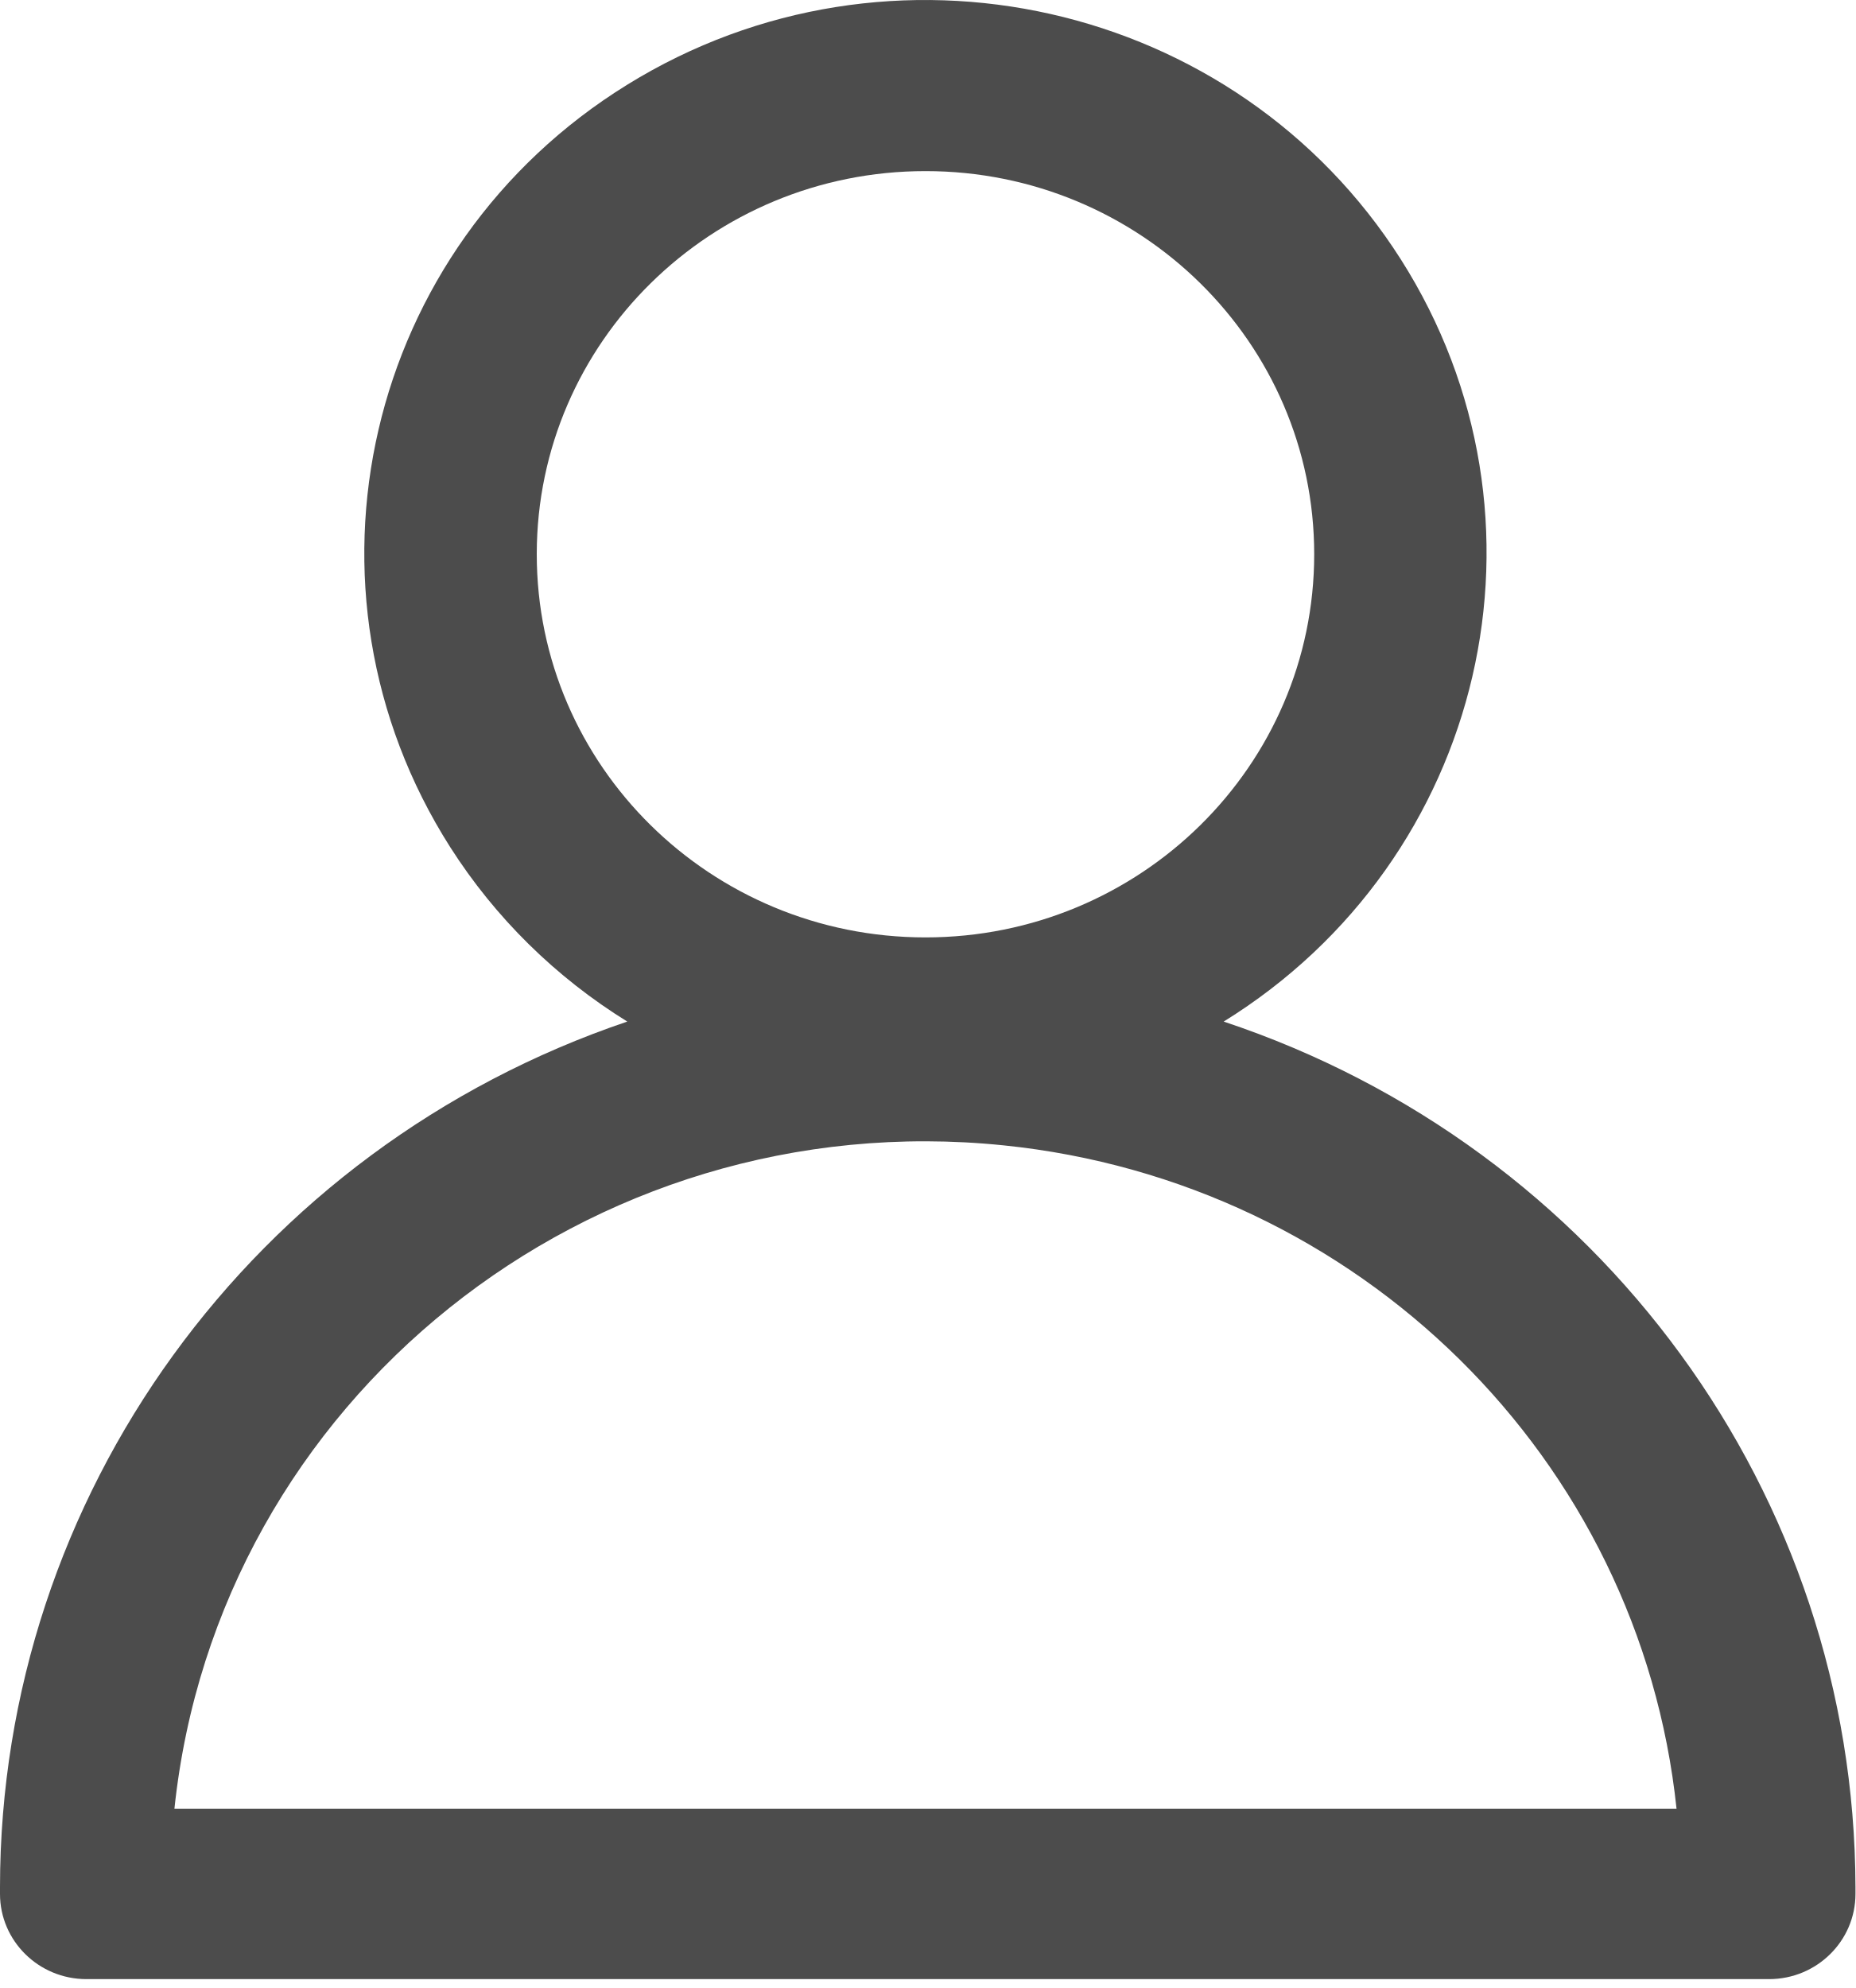
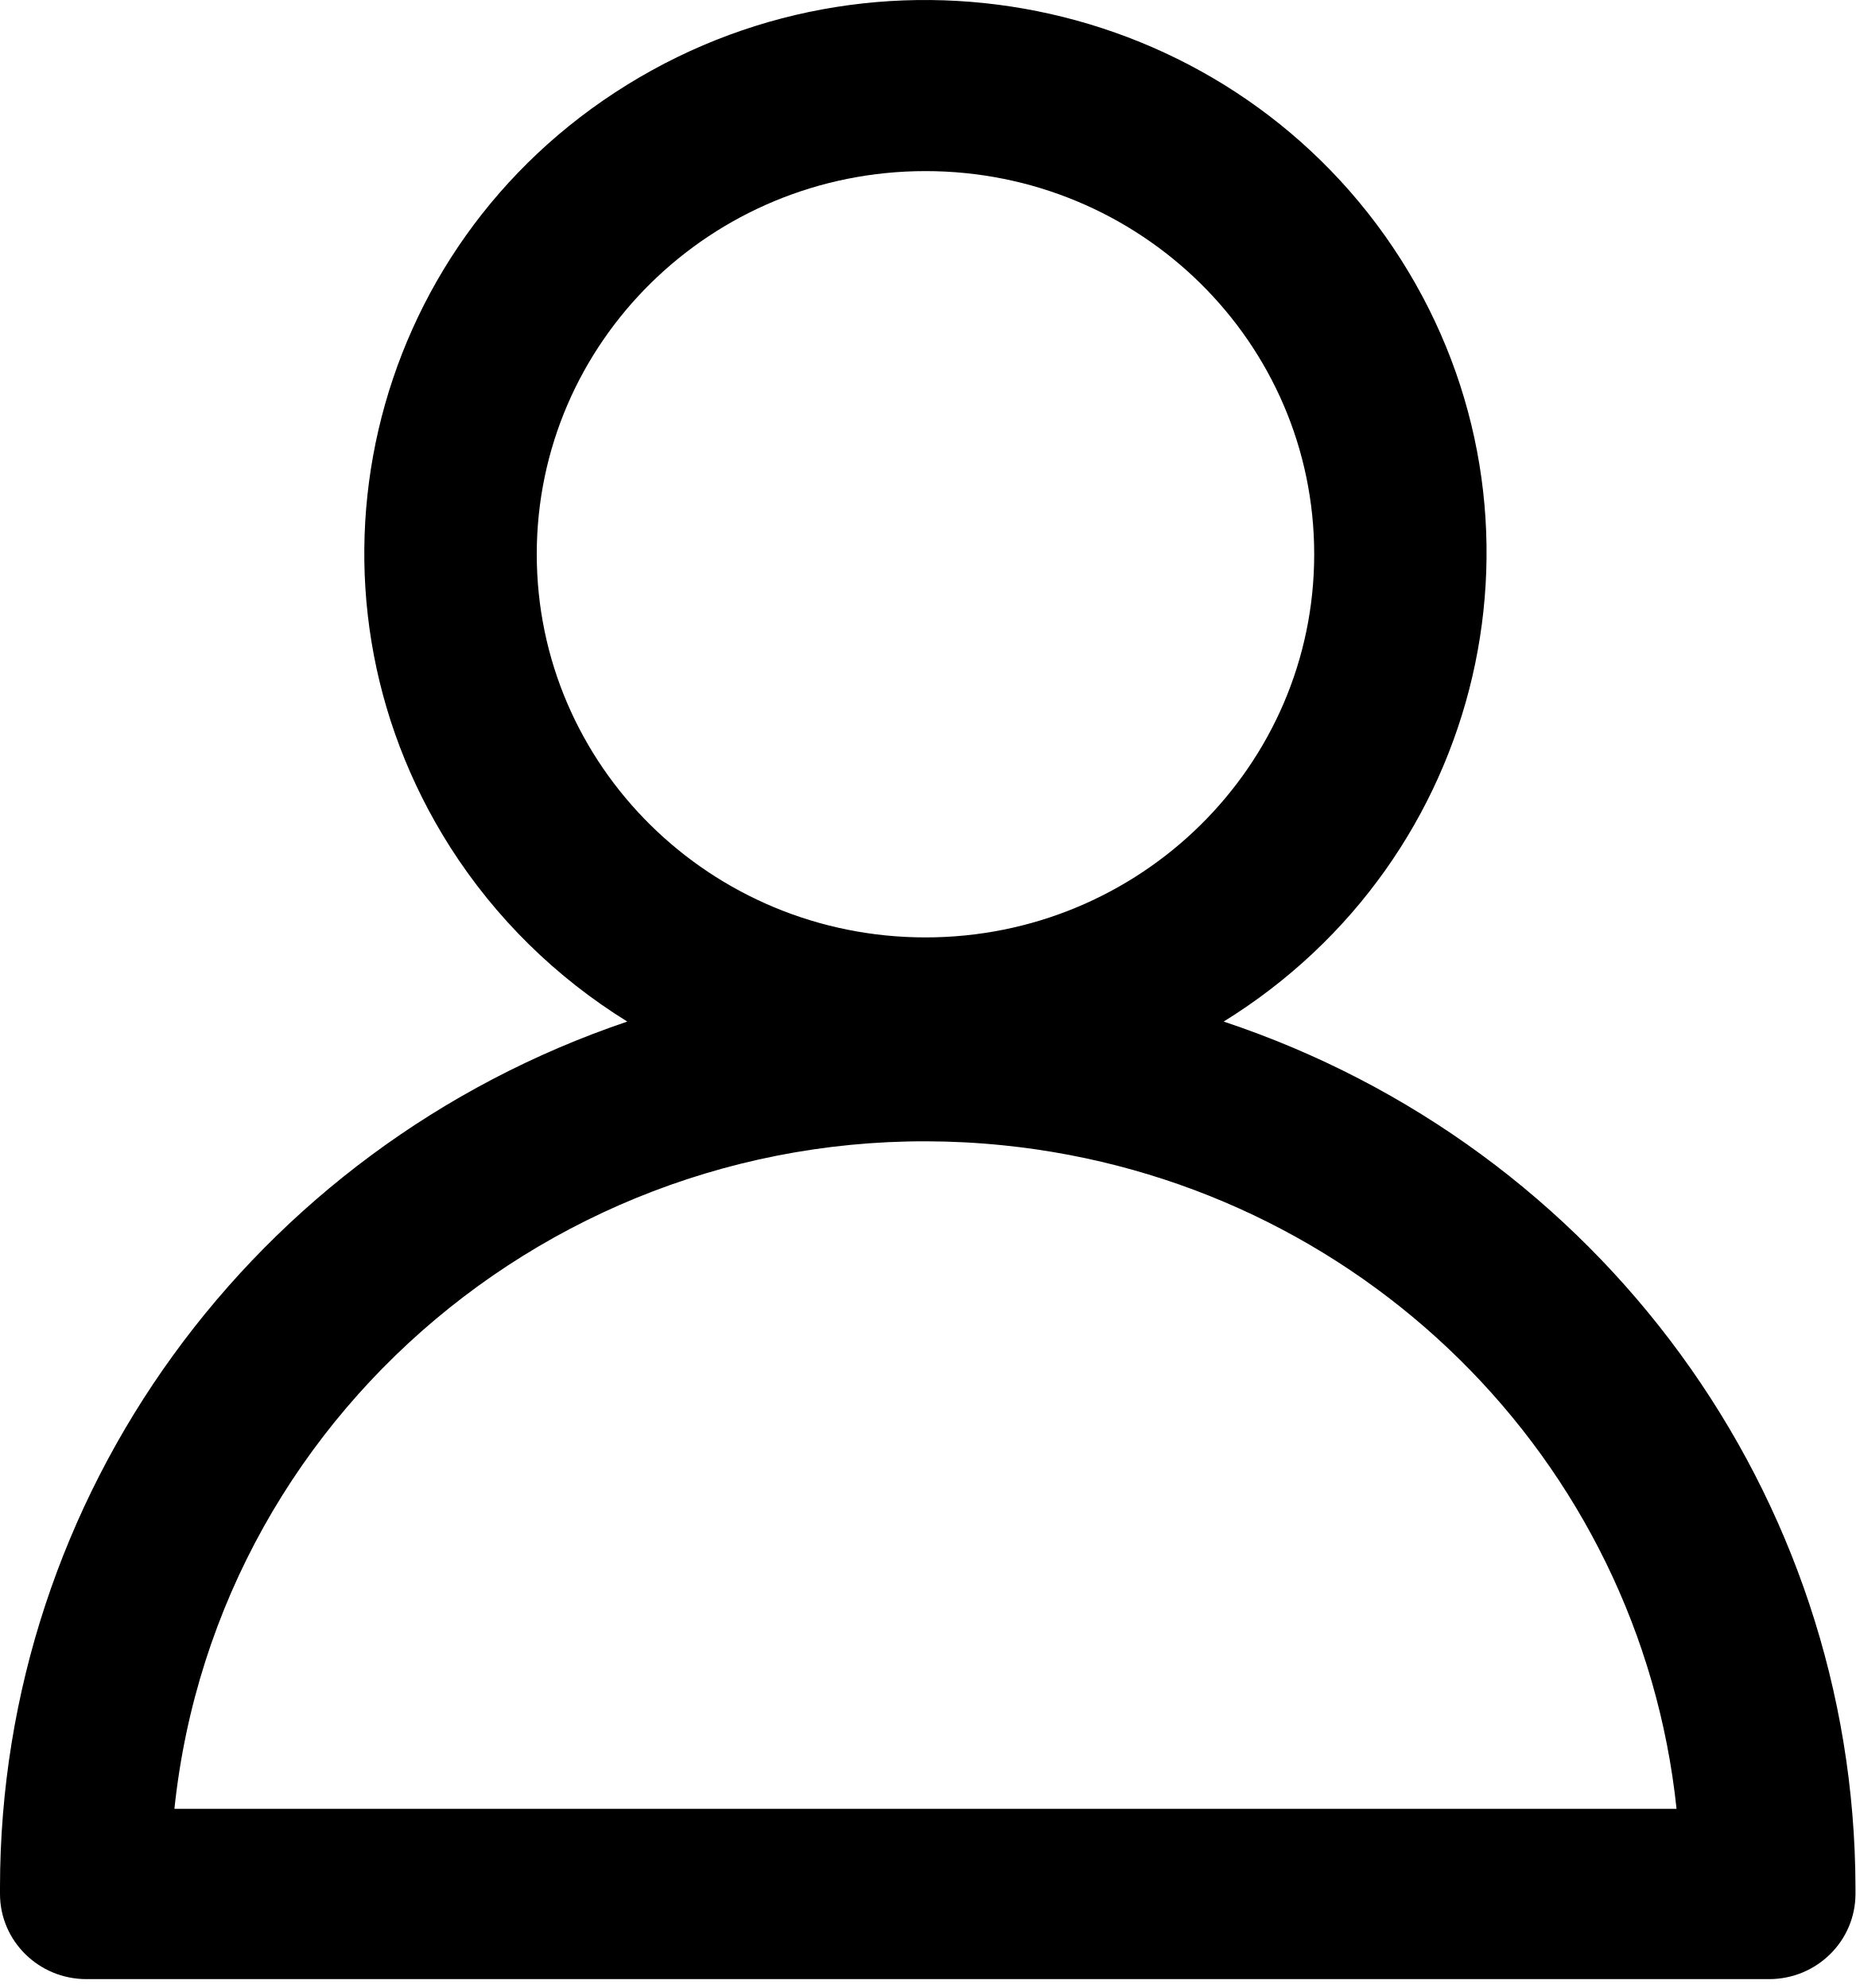
<svg xmlns="http://www.w3.org/2000/svg" width="14" height="15" viewBox="0 0 14 15" fill="currentColor">
-   <path d="M9.233 7.708C11.213 6.483 11.811 3.908 10.569 1.956C9.326 0.003 6.713 -0.586 4.733 0.639C2.752 1.863 2.154 4.439 3.397 6.392C3.736 6.924 4.193 7.374 4.733 7.708C1.903 8.666 0.002 11.289 0 14.238V14.29C0 14.645 0.292 14.933 0.652 14.933H13.348C13.708 14.933 14 14.645 14 14.29V14.238C13.993 11.28 12.076 8.654 9.233 7.708ZM6.983 1.291C8.603 1.291 9.916 2.585 9.916 4.182C9.916 5.778 8.603 7.073 6.983 7.073C5.363 7.073 4.05 5.778 4.05 4.182V4.178C4.052 2.583 5.365 1.291 6.983 1.291ZM1.316 13.648C1.641 10.562 4.442 8.321 7.572 8.642C10.253 8.916 12.372 11.005 12.65 13.648H1.316Z" fill="currentColor" fill-opacity="0.7" />
+   <path d="M9.233 7.708C11.213 6.483 11.811 3.908 10.569 1.956C9.326 0.003 6.713 -0.586 4.733 0.639C2.752 1.863 2.154 4.439 3.397 6.392C3.736 6.924 4.193 7.374 4.733 7.708C1.903 8.666 0.002 11.289 0 14.238V14.29C0 14.645 0.292 14.933 0.652 14.933H13.348C13.708 14.933 14 14.645 14 14.29V14.238C13.993 11.28 12.076 8.654 9.233 7.708ZM6.983 1.291C8.603 1.291 9.916 2.585 9.916 4.182C9.916 5.778 8.603 7.073 6.983 7.073C5.363 7.073 4.05 5.778 4.05 4.182V4.178C4.052 2.583 5.365 1.291 6.983 1.291ZM1.316 13.648C1.641 10.562 4.442 8.321 7.572 8.642C10.253 8.916 12.372 11.005 12.65 13.648H1.316Z" fill="currentColor" />
</svg>
